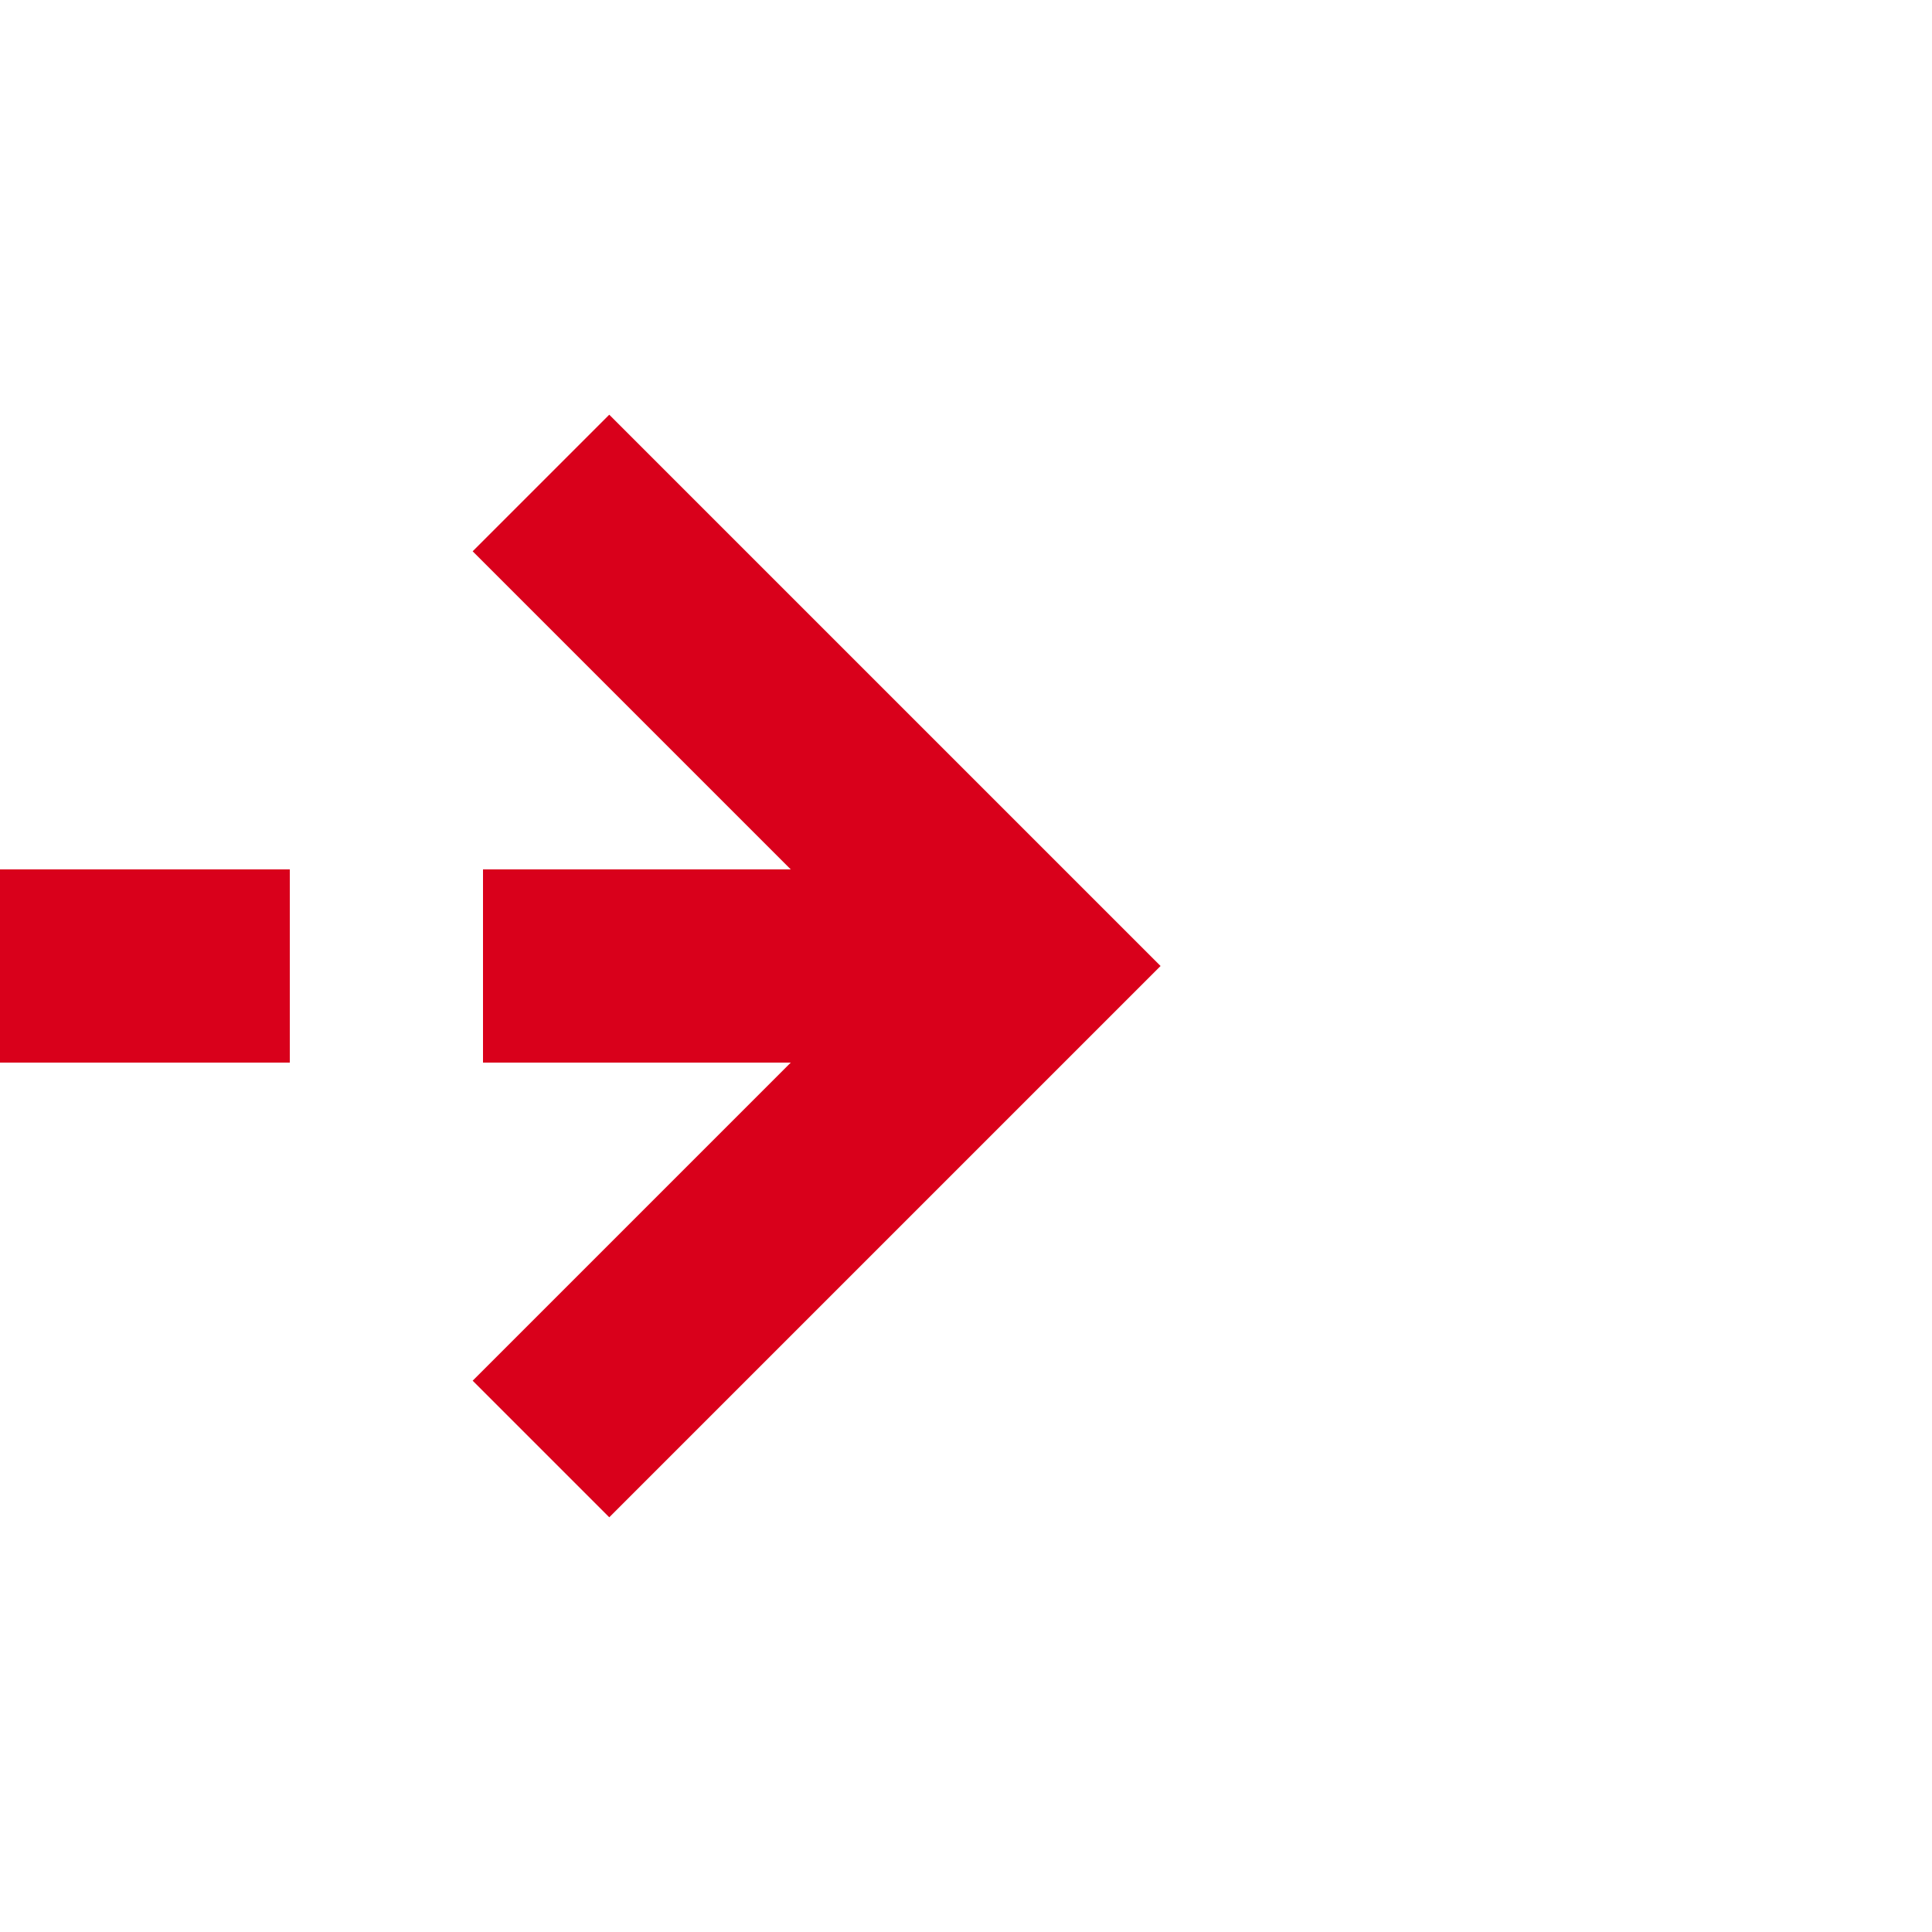
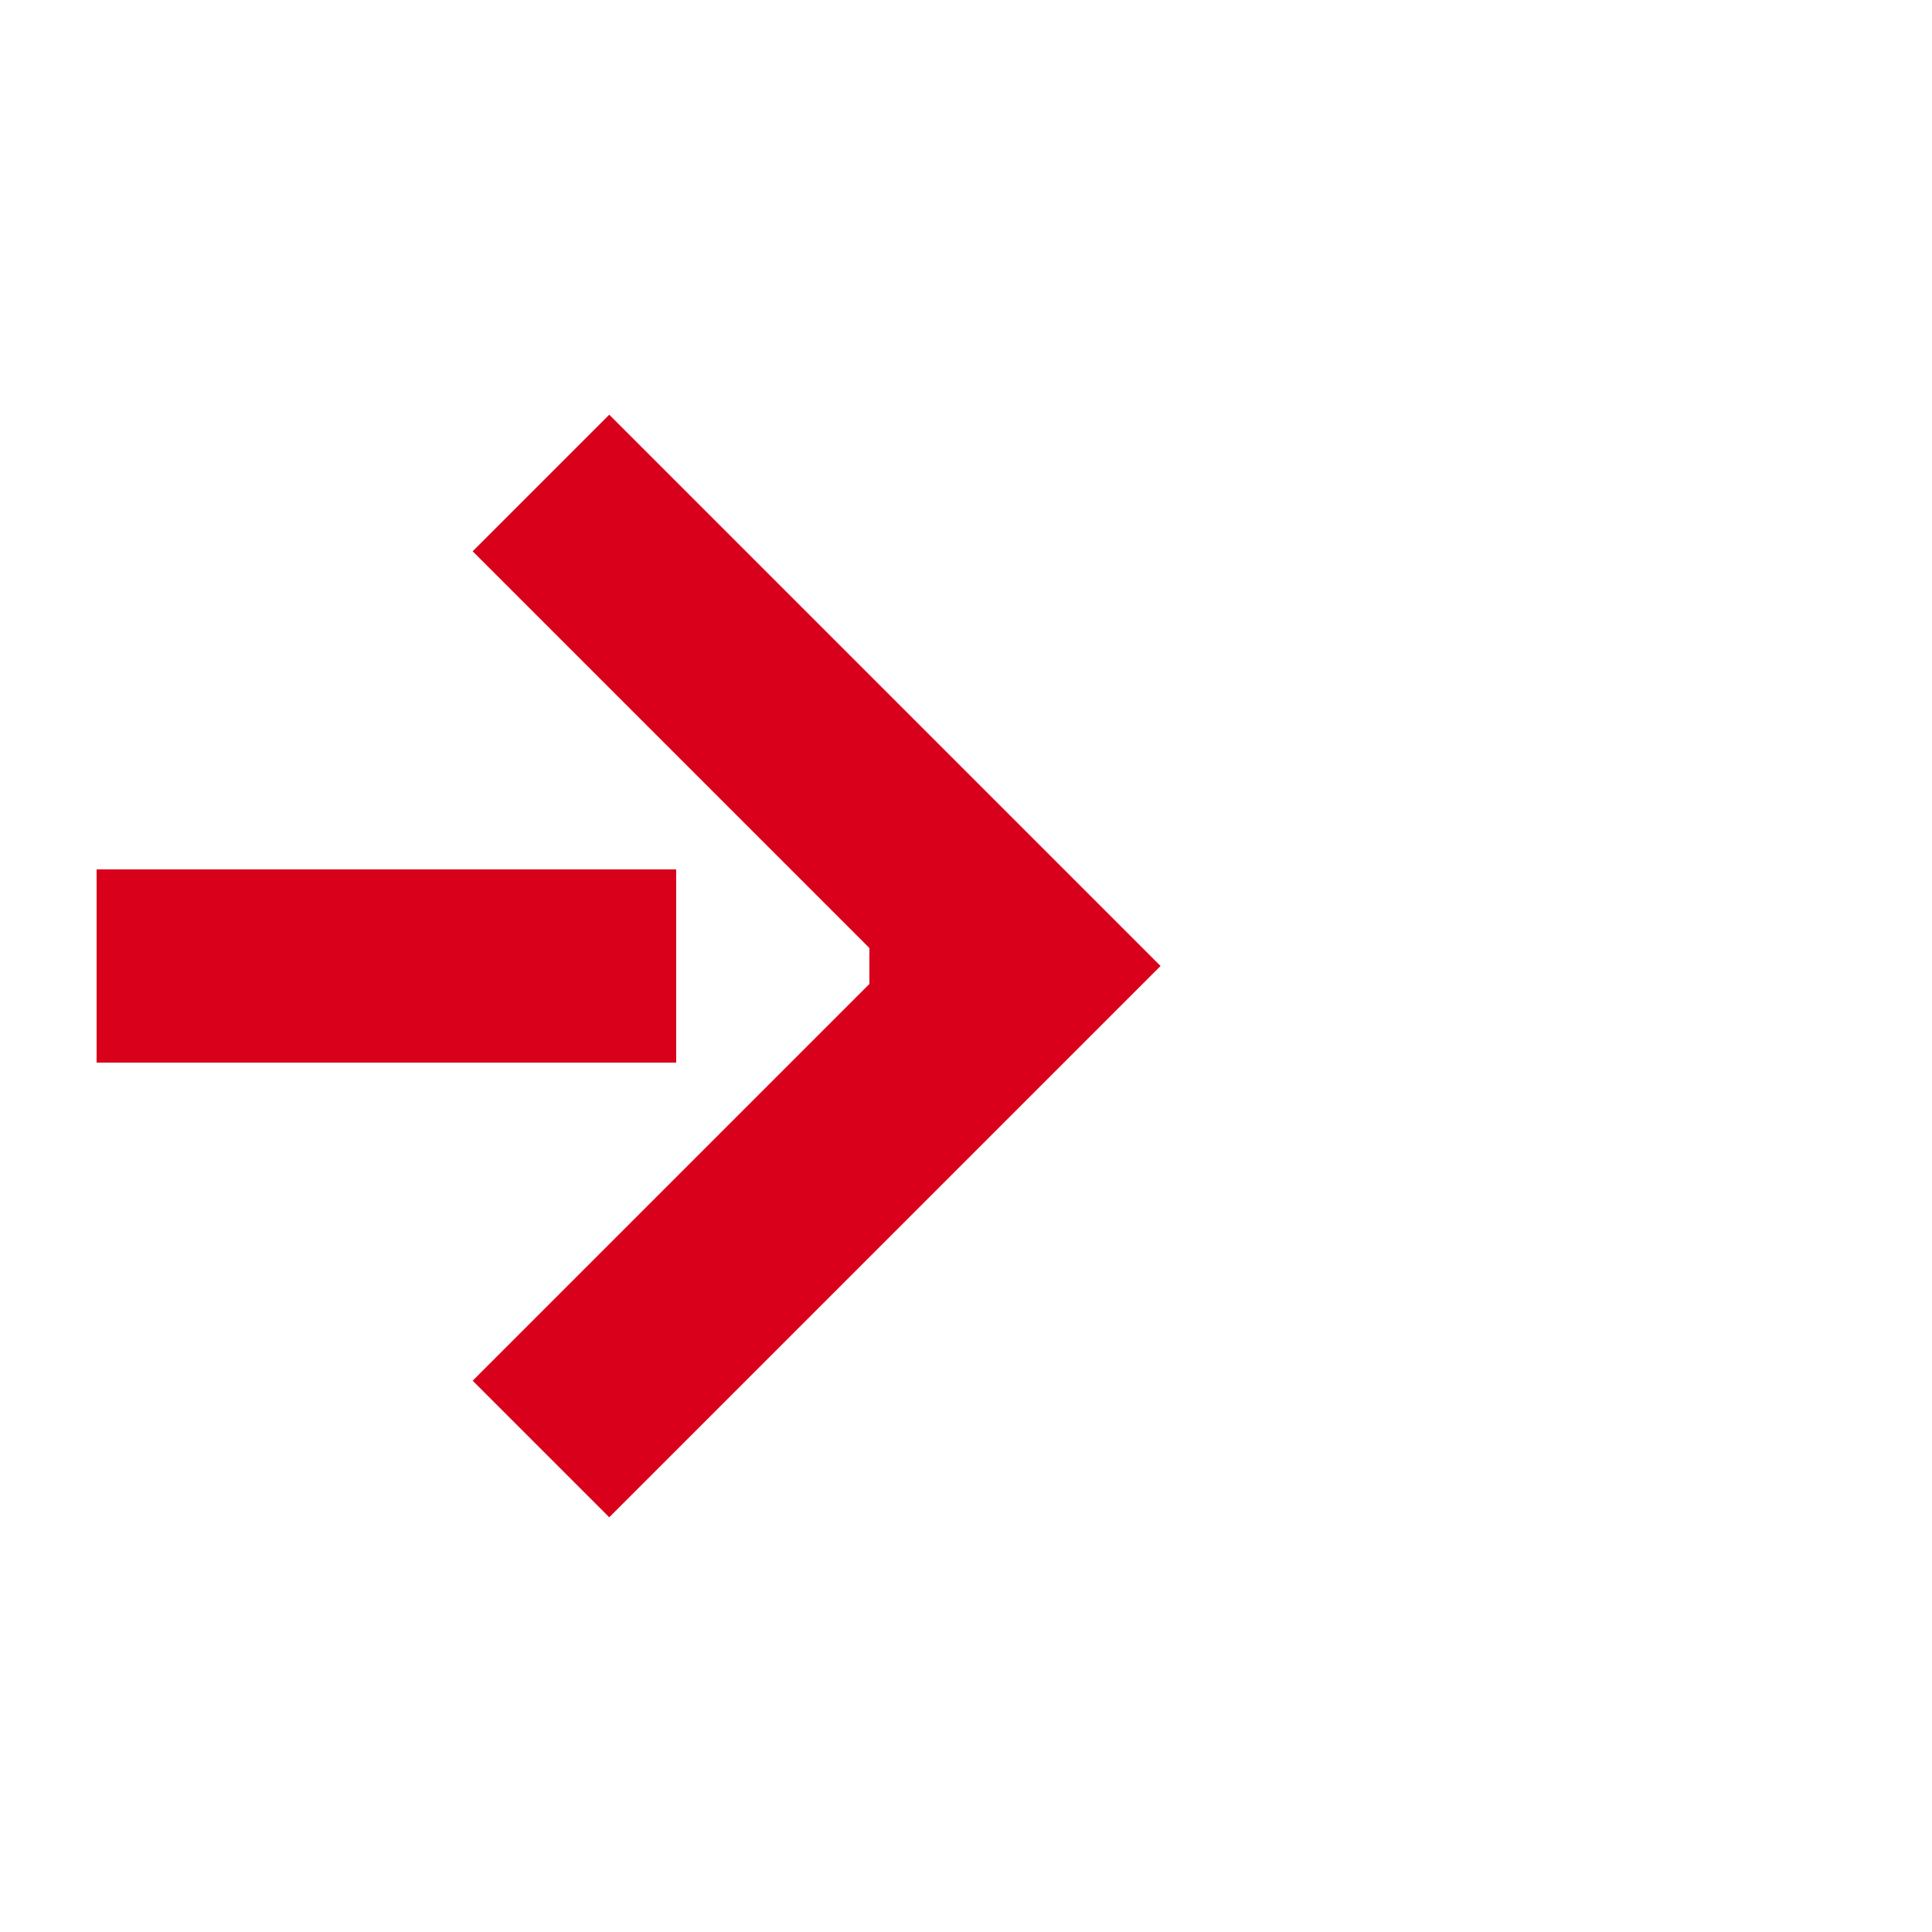
- <svg xmlns="http://www.w3.org/2000/svg" version="1.1" width="20px" height="20px" preserveAspectRatio="xMinYMid meet" viewBox="588 20  20 18">
-   <path d="M 383 475  L 490 475  L 490 29  L 598 29  " stroke-width="2" stroke-dasharray="6,2" stroke="#d9001b" fill="none" />
-   <path d="M 592.893 24.707  L 597.186 29  L 592.893 33.293  L 594.307 34.707  L 599.307 29.707  L 600.014 29  L 599.307 28.293  L 594.307 23.293  L 592.893 24.707  Z " fill-rule="nonzero" fill="#d9001b" stroke="none" />
+ <svg xmlns="http://www.w3.org/2000/svg" version="1.1" width="20px" height="20px" preserveAspectRatio="xMinYMid meet" viewBox="1088 36  20 18">
+   <path d="M 383 475  L 535 475  L 535 45  L 1098 45  " stroke-width="2" stroke-dasharray="6,2" stroke="#d9001b" fill="none" />
+   <path d="M 1092.893 40.707  L 1097.186 45  L 1092.893 49.293  L 1094.307 50.707  L 1099.307 45.707  L 1100.014 45  L 1099.307 44.293  L 1094.307 39.293  L 1092.893 40.707  Z " fill-rule="nonzero" fill="#d9001b" stroke="none" />
</svg>
